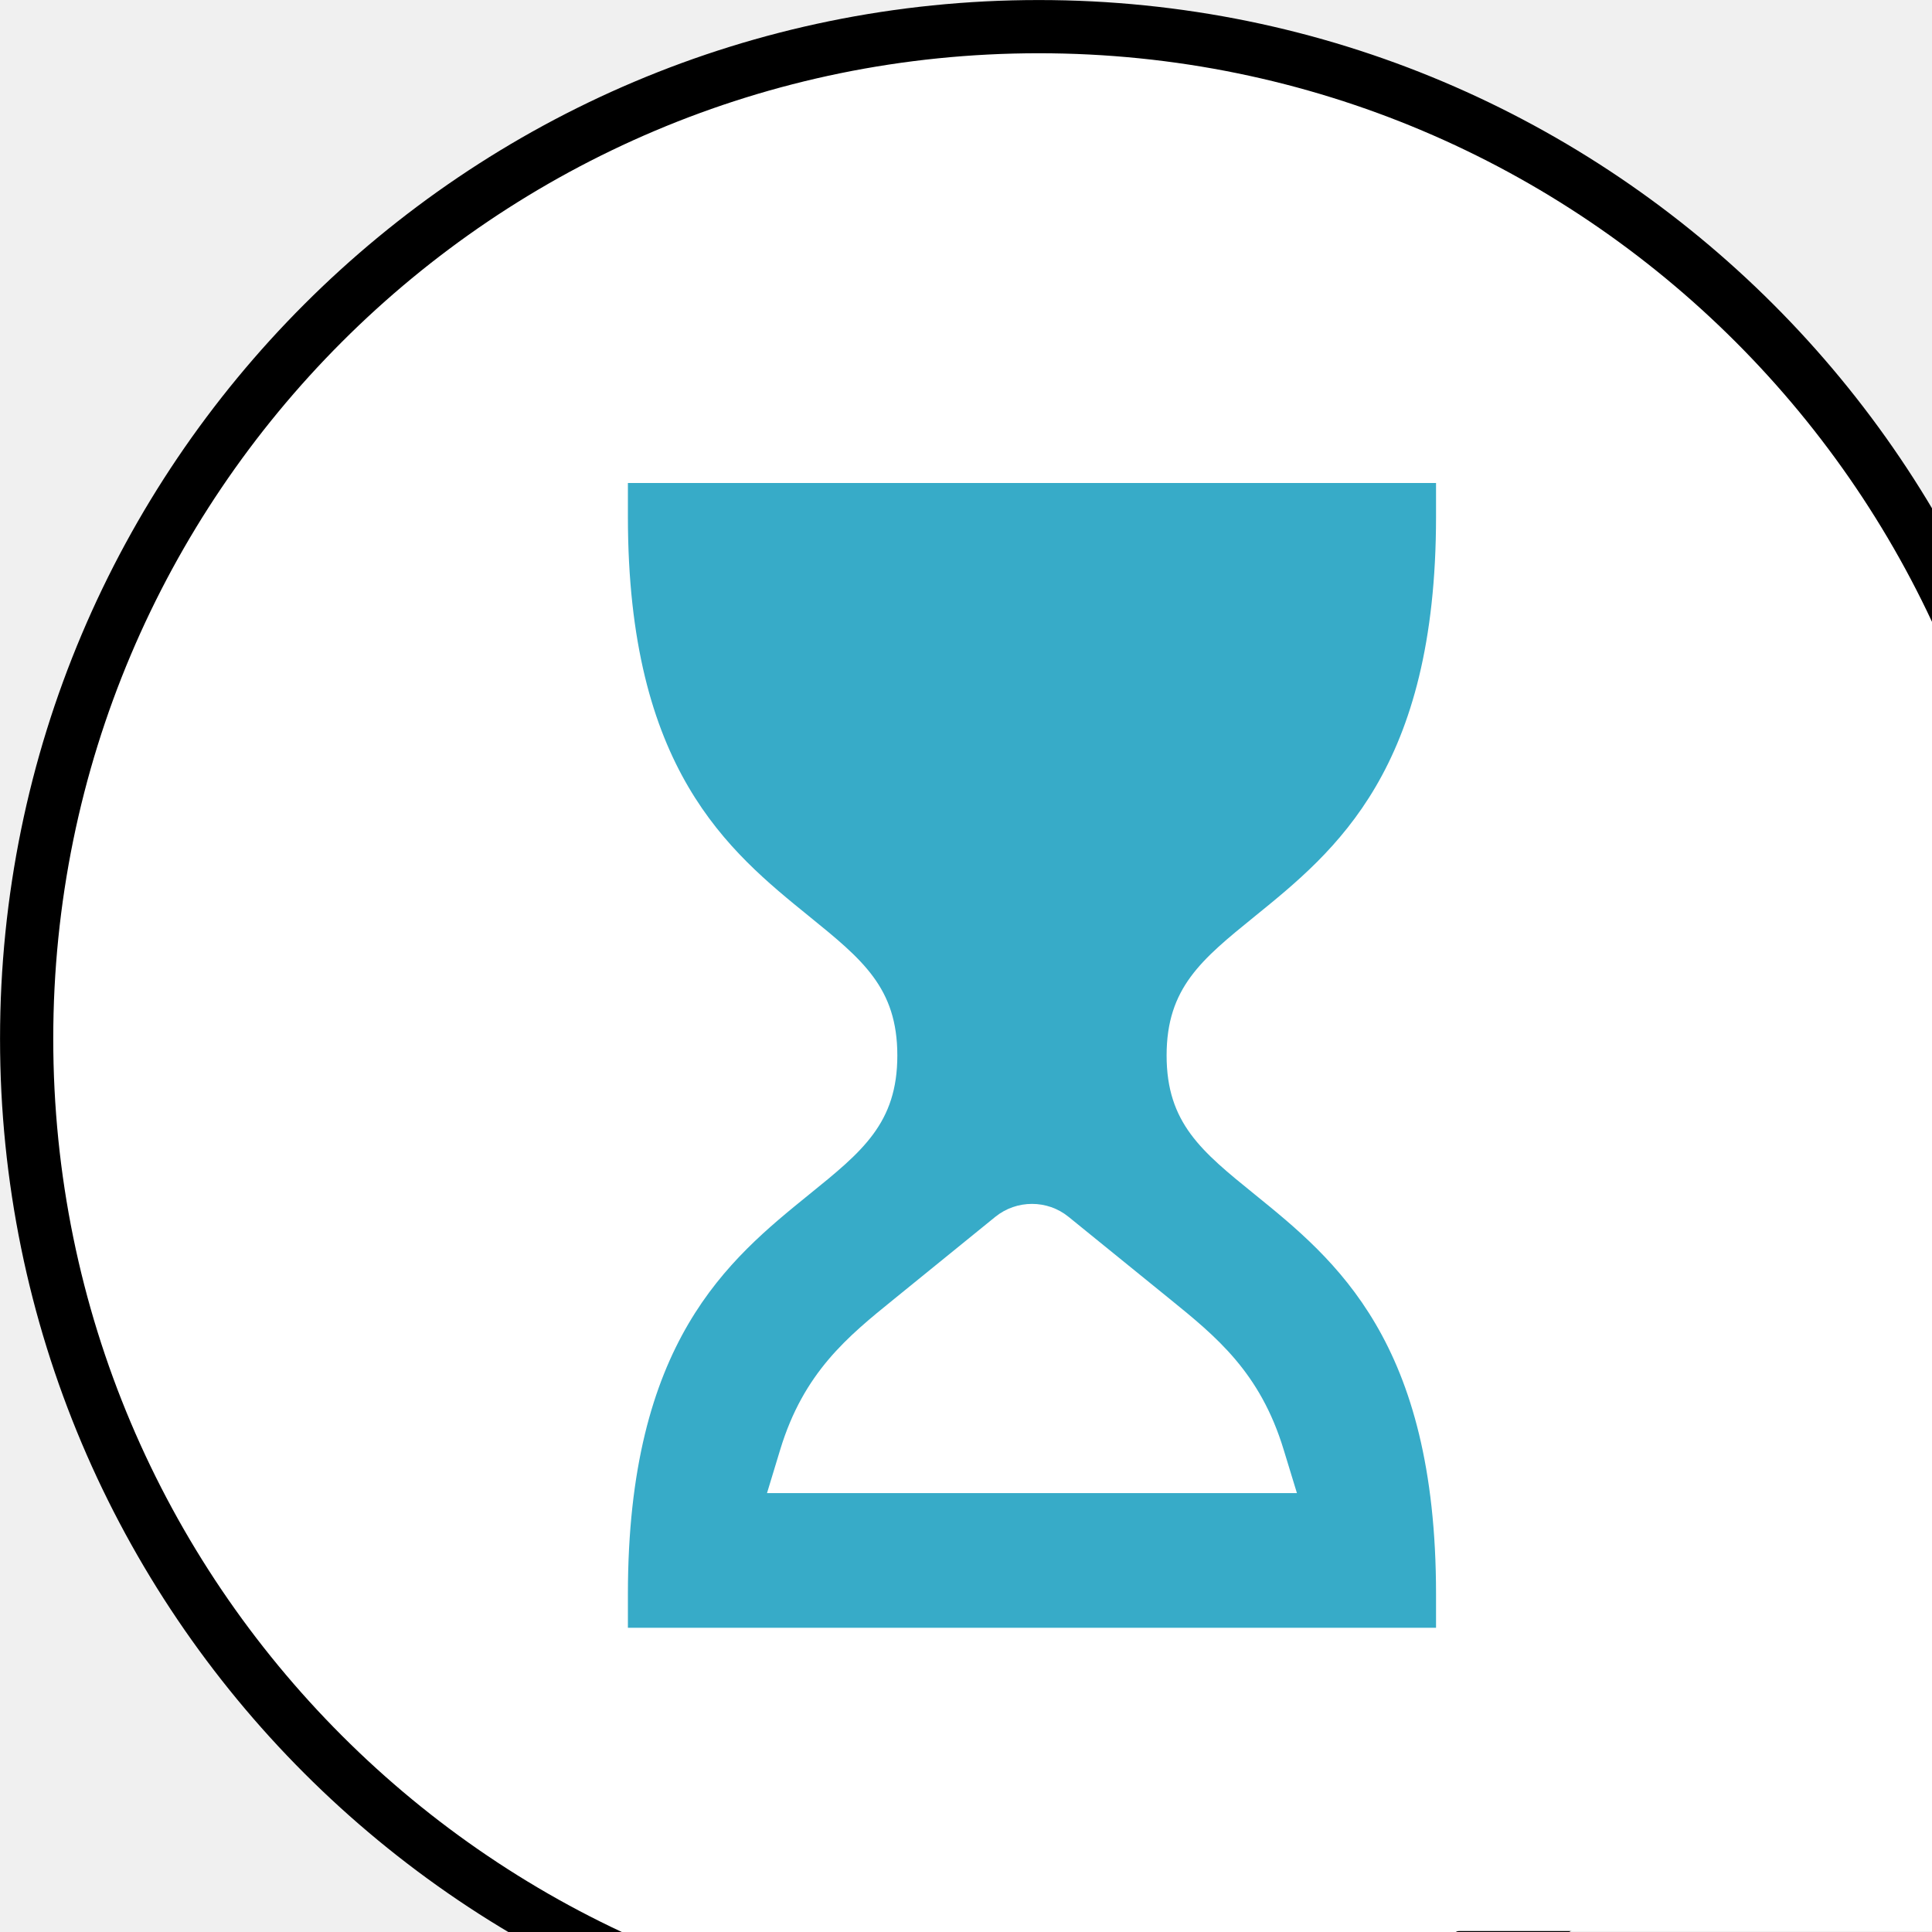
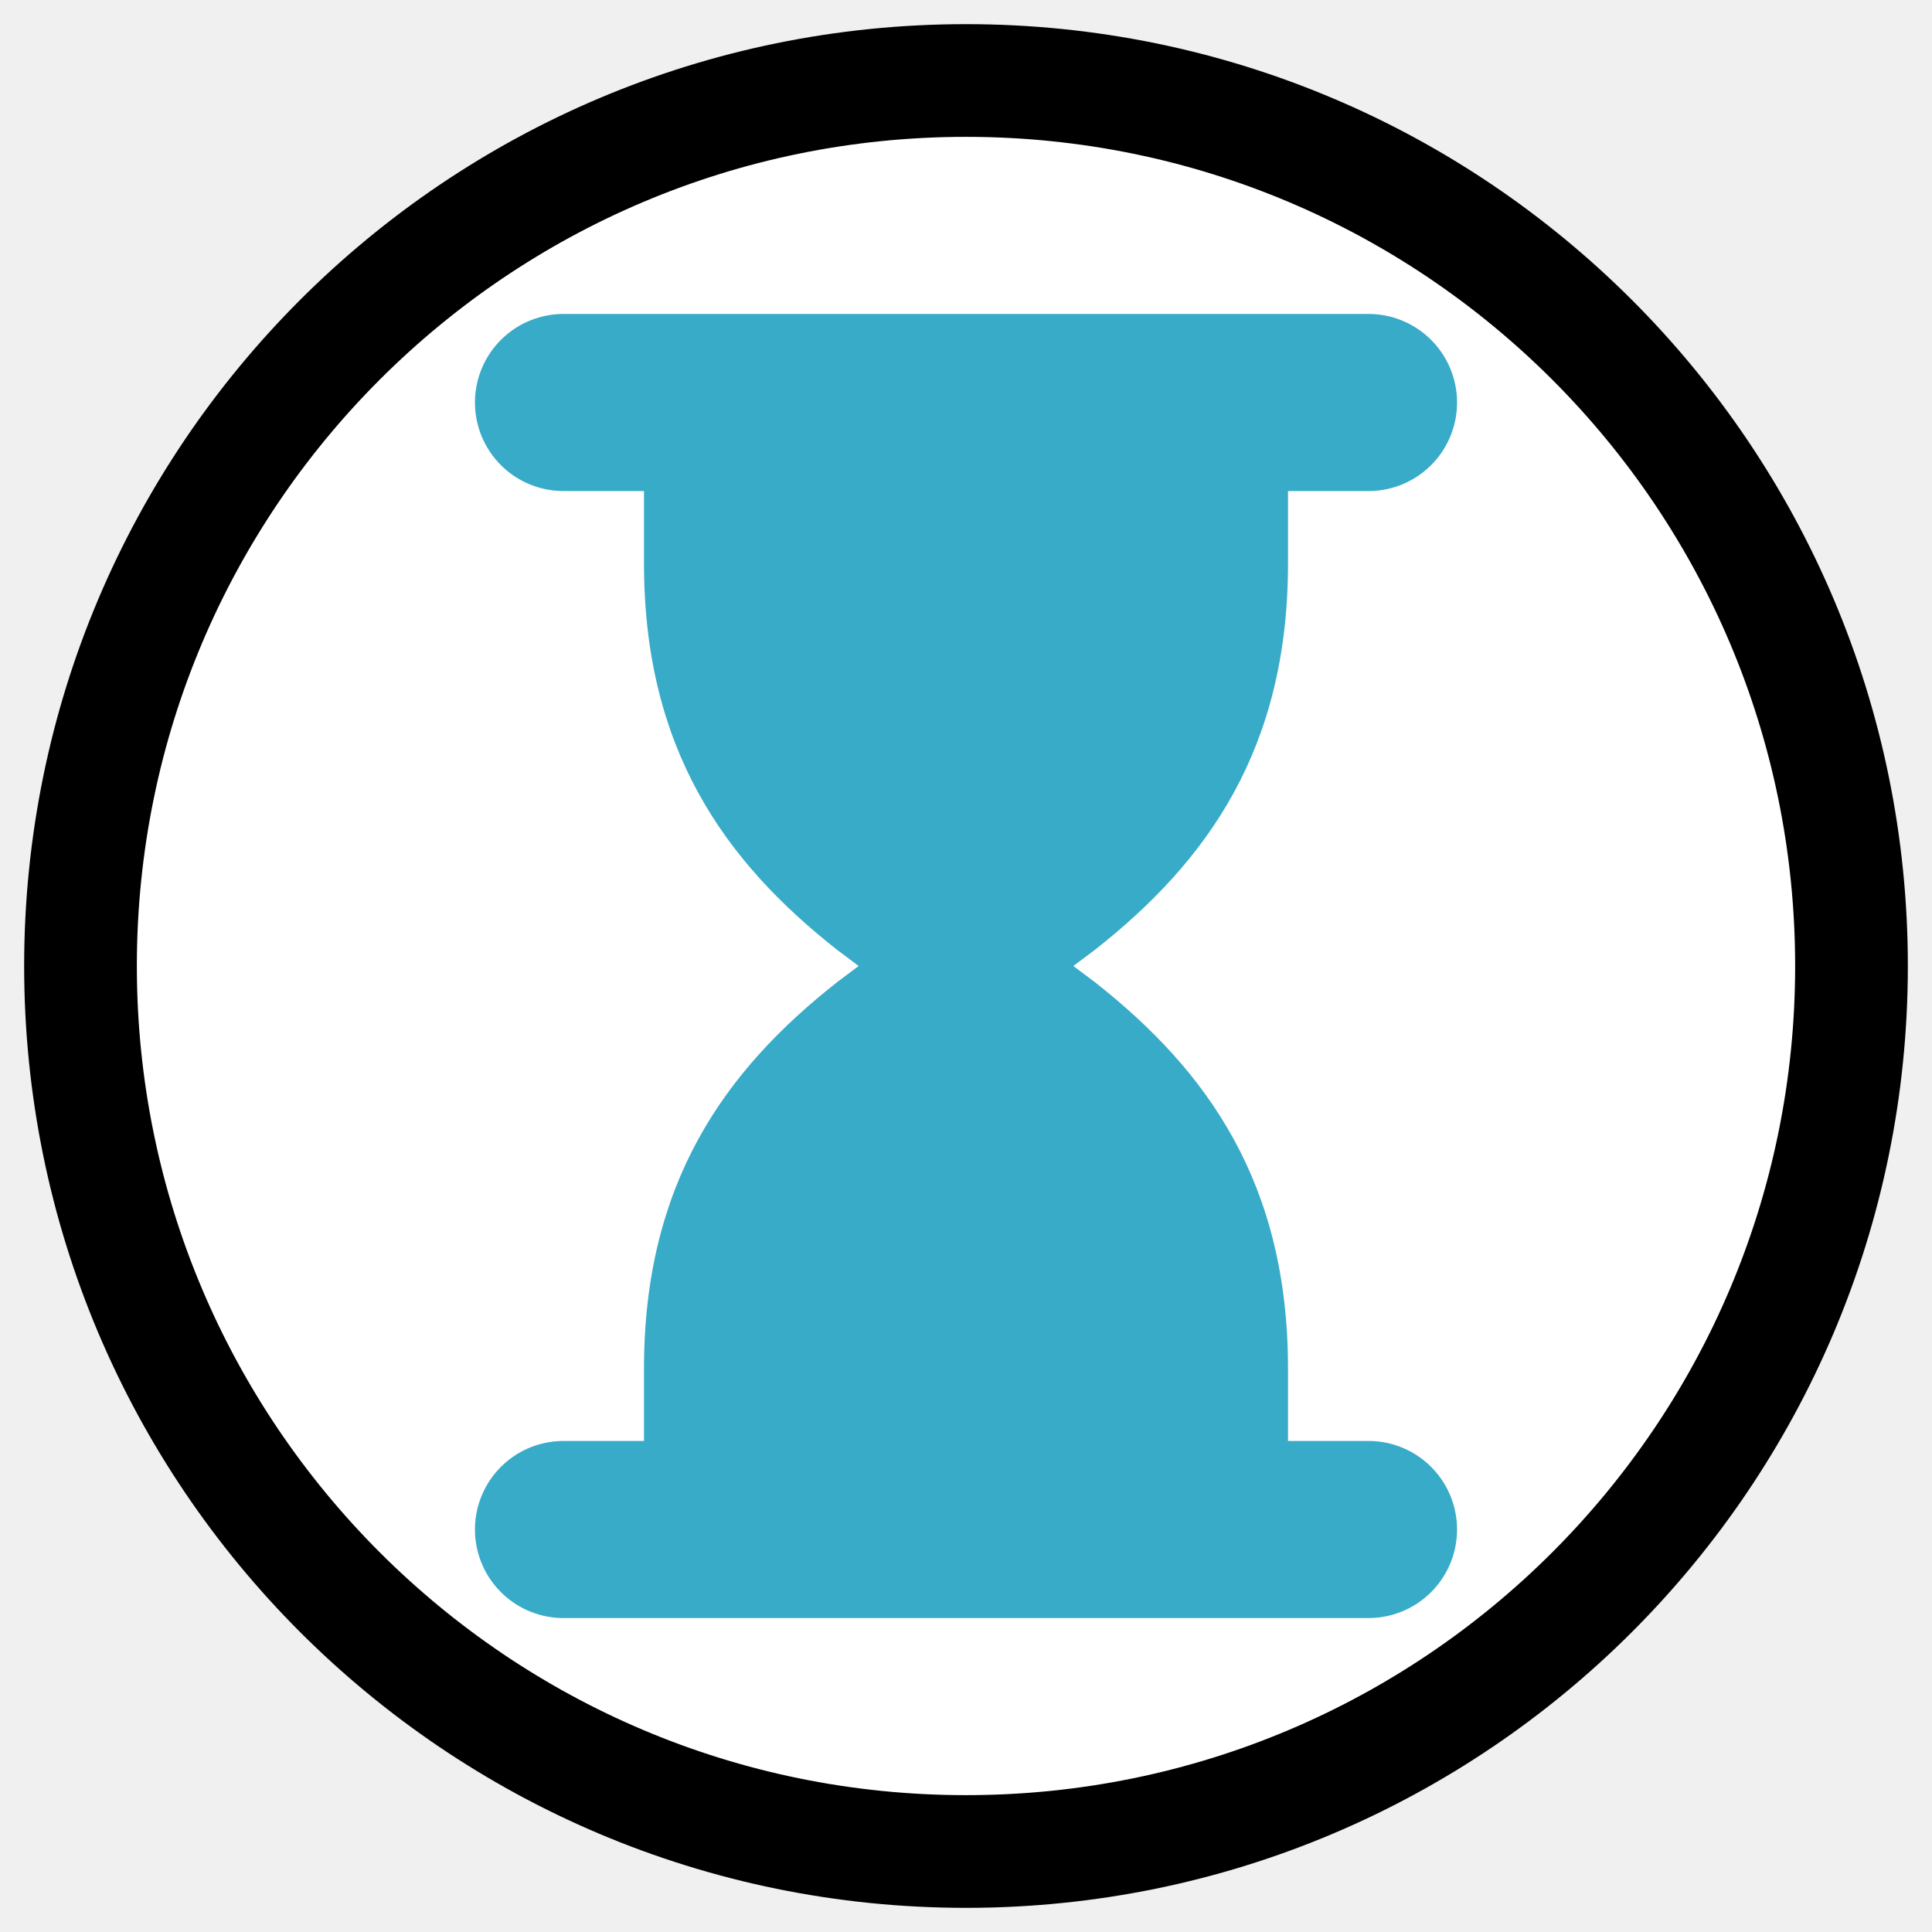
- <svg xmlns="http://www.w3.org/2000/svg" width="800px" height="800px" viewBox="0 0 24 24" id="verified" class="icon glyph" version="1.1">
-   <defs id="defs1">
-     <linearGradient id="swatch4">
-       <stop style="stop-color:#3f3f3f;stop-opacity:1;" offset="0" id="stop4" />
-     </linearGradient>
-   </defs>
-   <circle style="display:inline;fill:#ffffff;fill-opacity:1;stroke:#000000;stroke-width:0.661;stroke-dasharray:none;stroke-opacity:1" id="path4" cx="12.904" cy="12.904" r="12.573" />
-   <rect style="display:inline;fill:#ffffff;fill-opacity:1;stroke:none;stroke-width:1.911;stroke-opacity:1" id="rect21" width="12.083" height="11.778" x="11.918" y="12.21" ry="0" />
-   <path d="m 14.531,16.136 c 0.577,0.468 1.123,0.911 1.415,1.872 l 0.165,0.54 H 9.528 l 0.164,-0.54 c 0.292,-0.961 0.838,-1.404 1.416,-1.872 l 1.256,-1.02 c 0.264,-0.214 0.647,-0.215 0.911,8.3e-4 z m 1.054,-4.751 c 1.004,-0.814 2.254,-1.827 2.254,-4.967 V 6 H 7.8 v 0.418 c 0,3.14 1.25,4.153 2.254,4.967 0.658,0.534 1.093,0.886 1.093,1.726 0,0.84 -0.434,1.192 -1.093,1.725 C 9.05,15.65 7.8,16.663 7.8,19.803 v 0.418 H 17.839 V 19.803 c 0,-3.14 -1.25,-4.153 -2.254,-4.967 -0.658,-0.533 -1.093,-0.885 -1.093,-1.725 0,-0.84 0.435,-1.192 1.093,-1.726 z" fill-rule="evenodd" id="path1" style="stroke-width:0.007;fill:#37abc8" />
+ <svg xmlns="http://www.w3.org/2000/svg" width="24" height="24" viewBox="0 0 24 24">
+   <circle cx="12" cy="12" r="11" fill="#ffffff" stroke="#000000" stroke-width="1.4" />
+   <path d="M8 5h8v2c0 2.3-1 3.7-2.4 4.8l-1.6 1.2-1.6-1.2C9 10.7 8 9.3 8 7V5z" fill="#37abc8" />
+   <path d="M8 19h8v-2c0-2.3-1-3.7-2.4-4.8L12 11l-1.6 1.2C9 13.3 8 14.7 8 17v2z" fill="#37abc8" />
+   <path d="M7 5h10M7 19h10" stroke="#37abc8" stroke-width="2.2" stroke-linecap="round" />
</svg>
